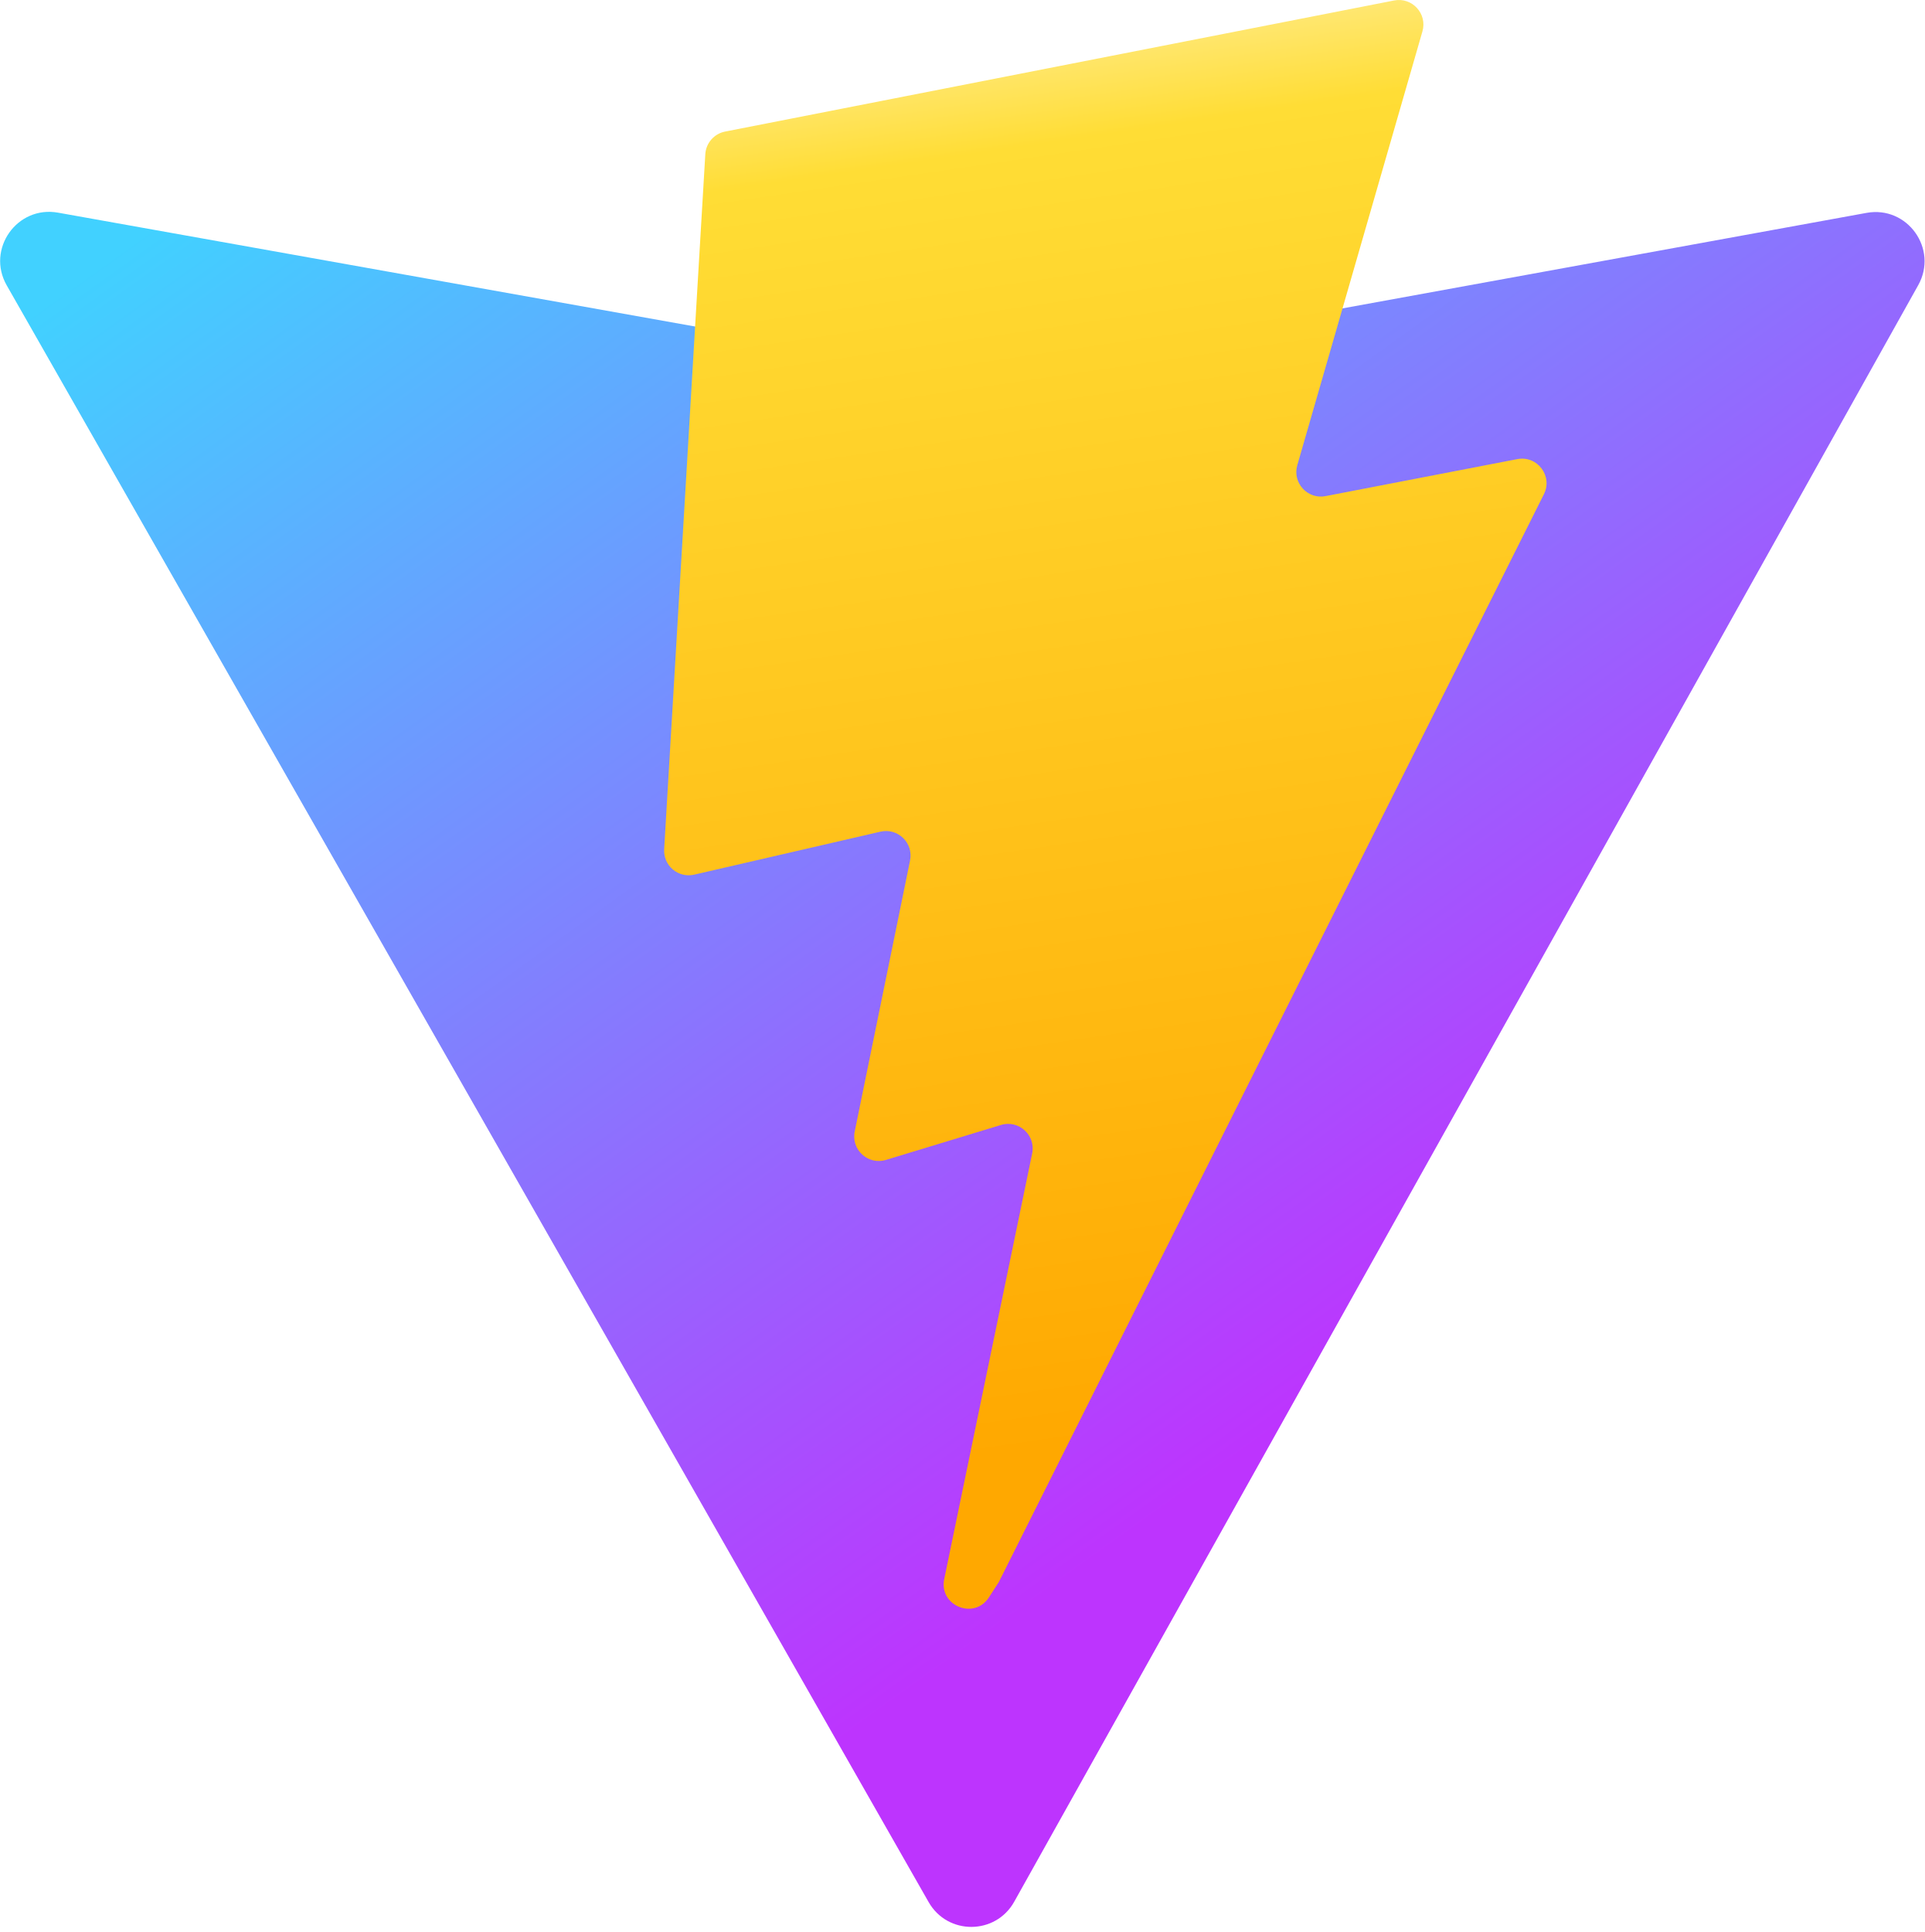
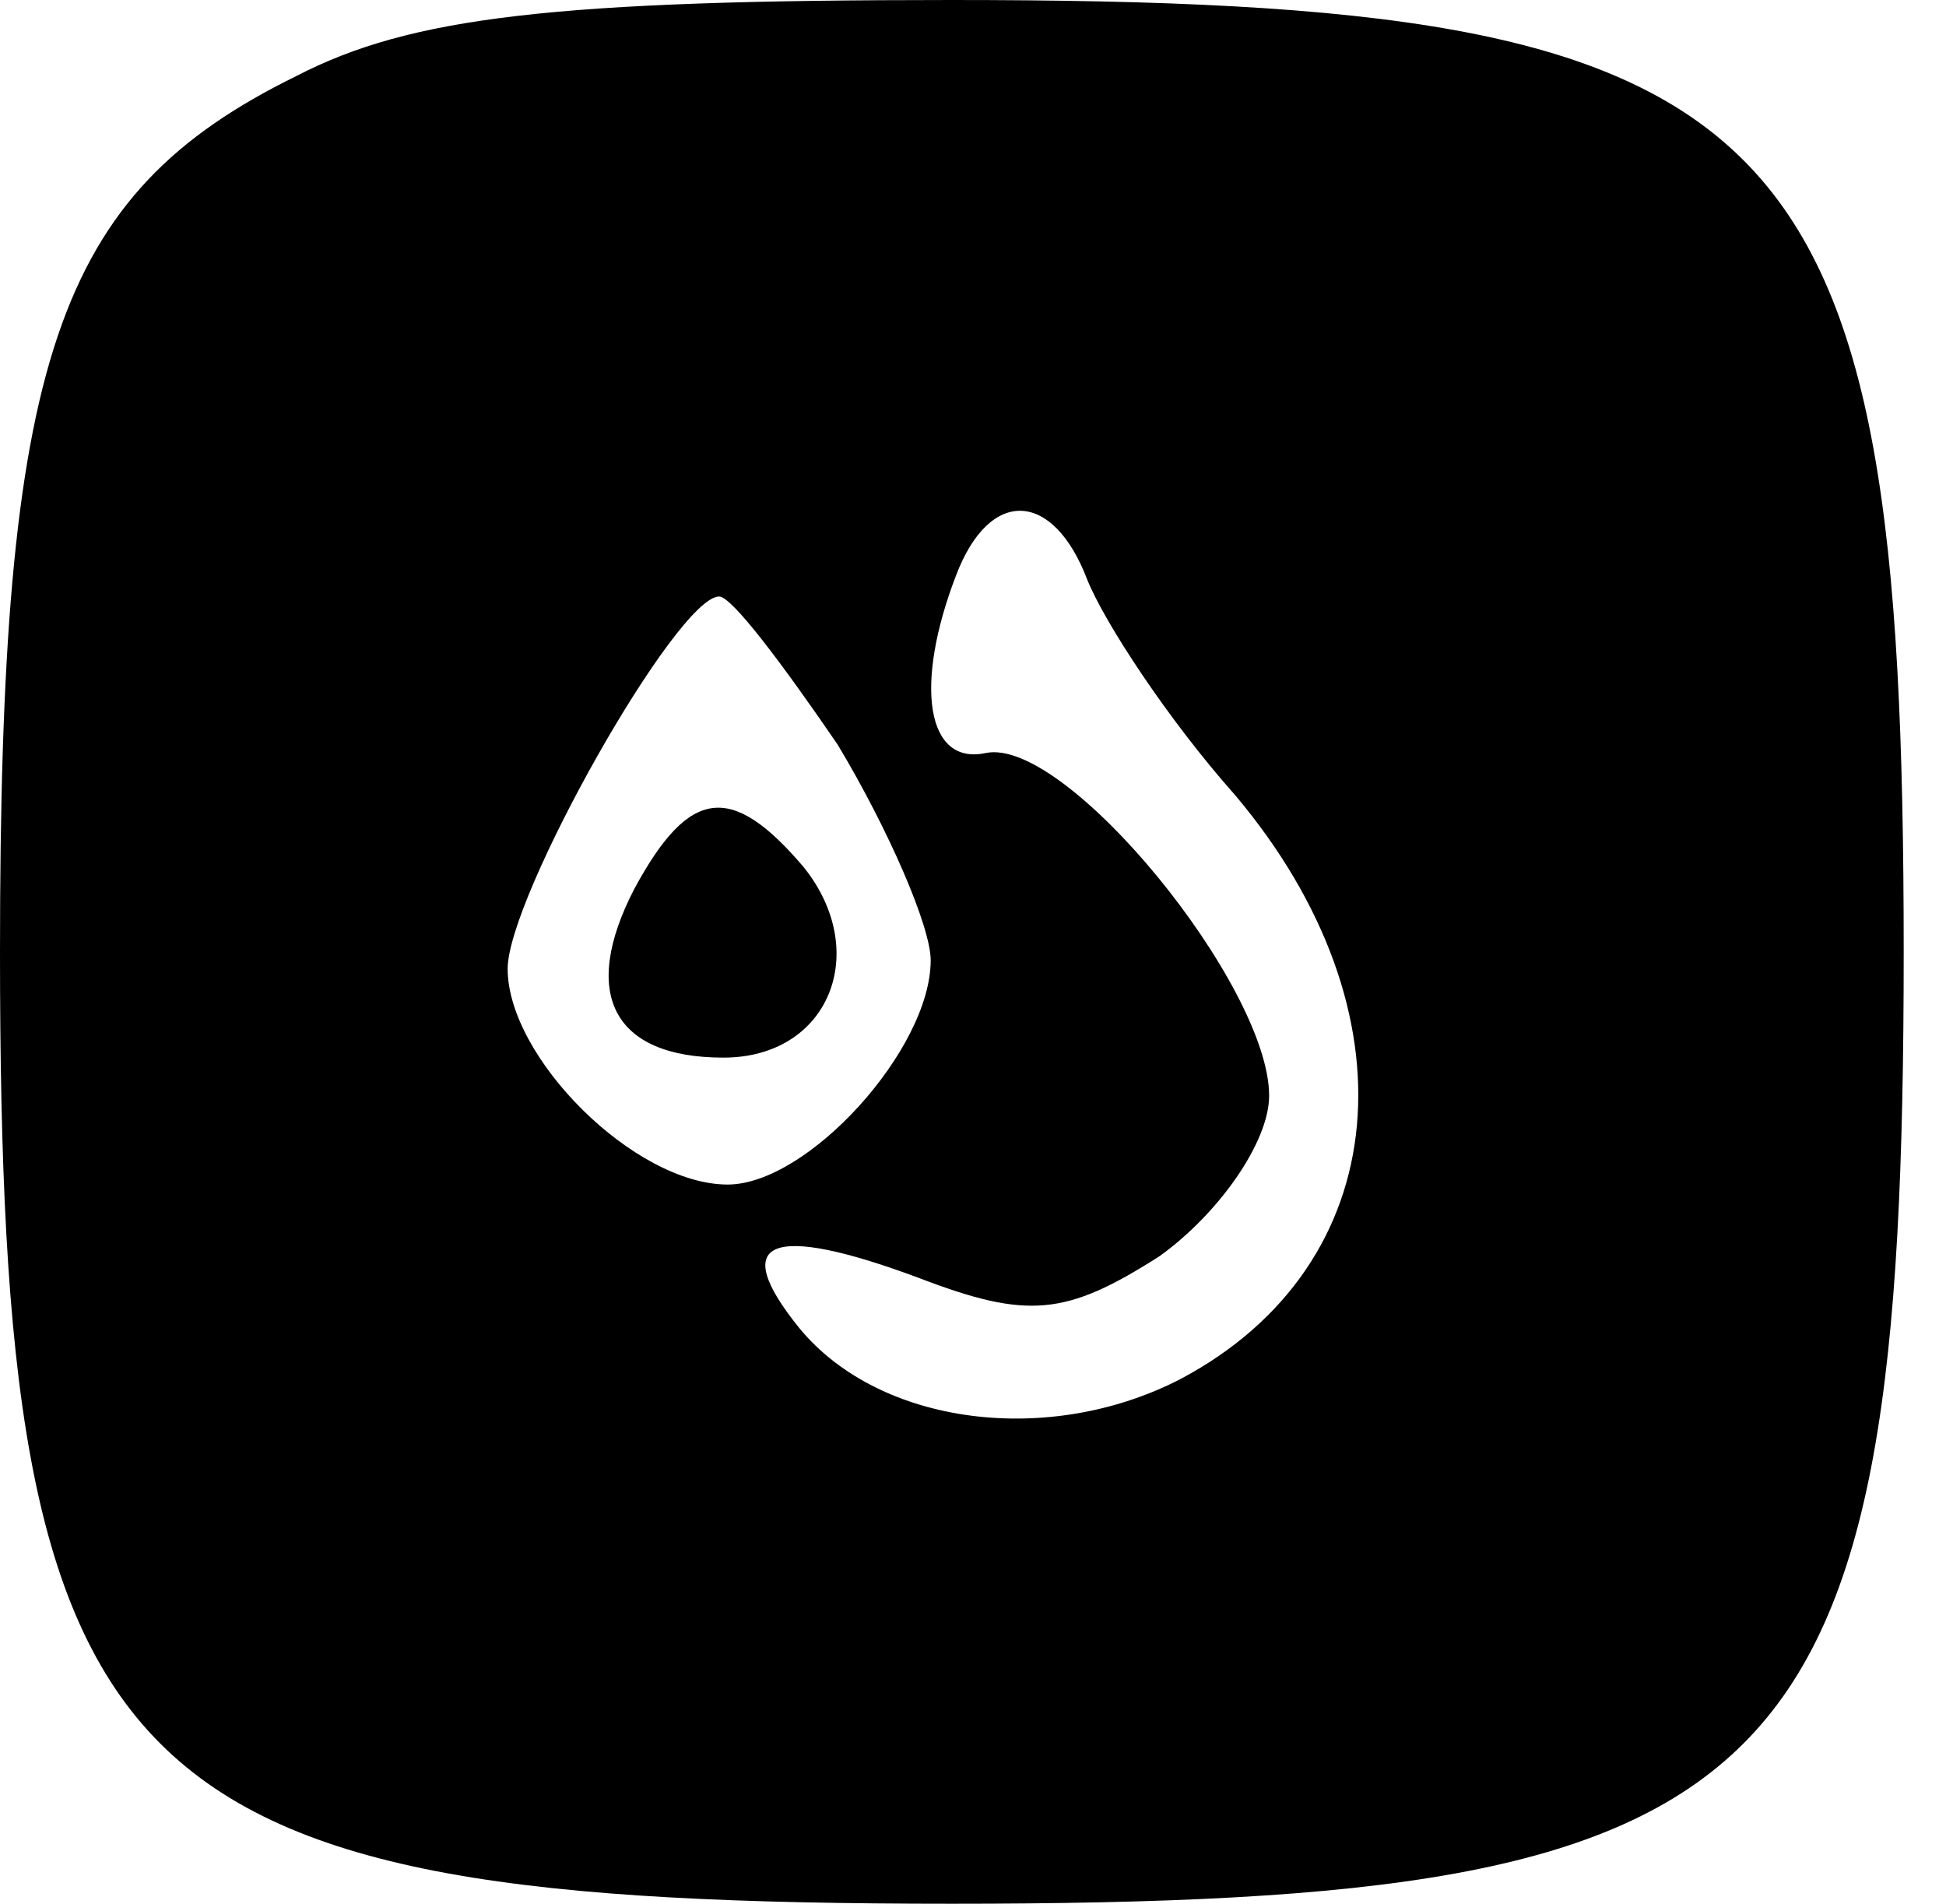
- <svg xmlns="http://www.w3.org/2000/svg" aria-hidden="true" role="img" class="iconify iconify--logos" width="31.88" height="32" preserveAspectRatio="xMidYMid meet" viewBox="0 0 256 257">
-   <defs>
-     <linearGradient id="IconifyId1813088fe1fbc01fb466" x1="-.828%" x2="57.636%" y1="7.652%" y2="78.411%">
-       <stop offset="0%" stop-color="#41D1FF" />
-       <stop offset="100%" stop-color="#BD34FE" />
-     </linearGradient>
-     <linearGradient id="IconifyId1813088fe1fbc01fb467" x1="43.376%" x2="50.316%" y1="2.242%" y2="89.03%">
-       <stop offset="0%" stop-color="#FFEA83" />
-       <stop offset="8.333%" stop-color="#FFDD35" />
-       <stop offset="100%" stop-color="#FFA800" />
-     </linearGradient>
-   </defs>
-   <path fill="url(#IconifyId1813088fe1fbc01fb466)" d="M255.153 37.938L134.897 252.976c-2.483 4.44-8.862 4.466-11.382.048L.875 37.958c-2.746-4.814 1.371-10.646 6.827-9.67l120.385 21.517a6.537 6.537 0 0 0 2.322-.004l117.867-21.483c5.438-.991 9.574 4.796 6.877 9.62Z" />
-   <path fill="url(#IconifyId1813088fe1fbc01fb467)" d="M185.432.063L96.44 17.501a3.268 3.268 0 0 0-2.634 3.014l-5.474 92.456a3.268 3.268 0 0 0 3.997 3.378l24.777-5.718c2.318-.535 4.413 1.507 3.936 3.838l-7.361 36.047c-.495 2.426 1.782 4.5 4.151 3.78l15.304-4.649c2.372-.72 4.652 1.36 4.15 3.788l-11.698 56.621c-.732 3.542 3.979 5.473 5.943 2.437l1.313-2.028l72.516-144.72c1.215-2.423-.88-5.186-3.54-4.672l-25.505 4.922c-2.396.462-4.435-1.77-3.759-4.114l16.646-57.705c.677-2.35-1.37-4.583-3.769-4.113Z" />
+ <svg xmlns="http://www.w3.org/2000/svg" version="1.0" width="46pt" height="45pt" viewBox="0 0 46 45" preserveAspectRatio="xMidYMid meet">
+   <g transform="translate(0,45) scale(0.1,-0.1)" fill="#000000" stroke="none">
+     <path d="M70 432 c-57 -28 -70 -67 -70 -207 0 -199 26 -225 225 -225 199 0 225 26 225 225 0 199 -26 225 -225 225 -94 0 -128 -4 -155 -18z m187 -119 c4 -10 19 -33 35 -51 43 -51 38 -111 -13 -138 -31 -16 -71 -11 -90 12 -17 21 -7 25 28 12 26 -10 35 -9 57 5 14 10 26 27 26 38 0 26 -48 85 -67 81 -14 -3 -17 16 -7 42 8 21 23 20 31 -1z m-59 -39 c12 -20 22 -43 22 -51 0 -21 -29 -53 -48 -53 -22 0 -52 30 -52 51 0 17 40 88 50 88 3 0 15 -16 28 -35z" />
+     <path d="M150 240 c-13 -25 -5 -40 21 -40 25 0 35 25 19 45 -17 20 -27 19 -40 -5z" />
+   </g>
</svg>
